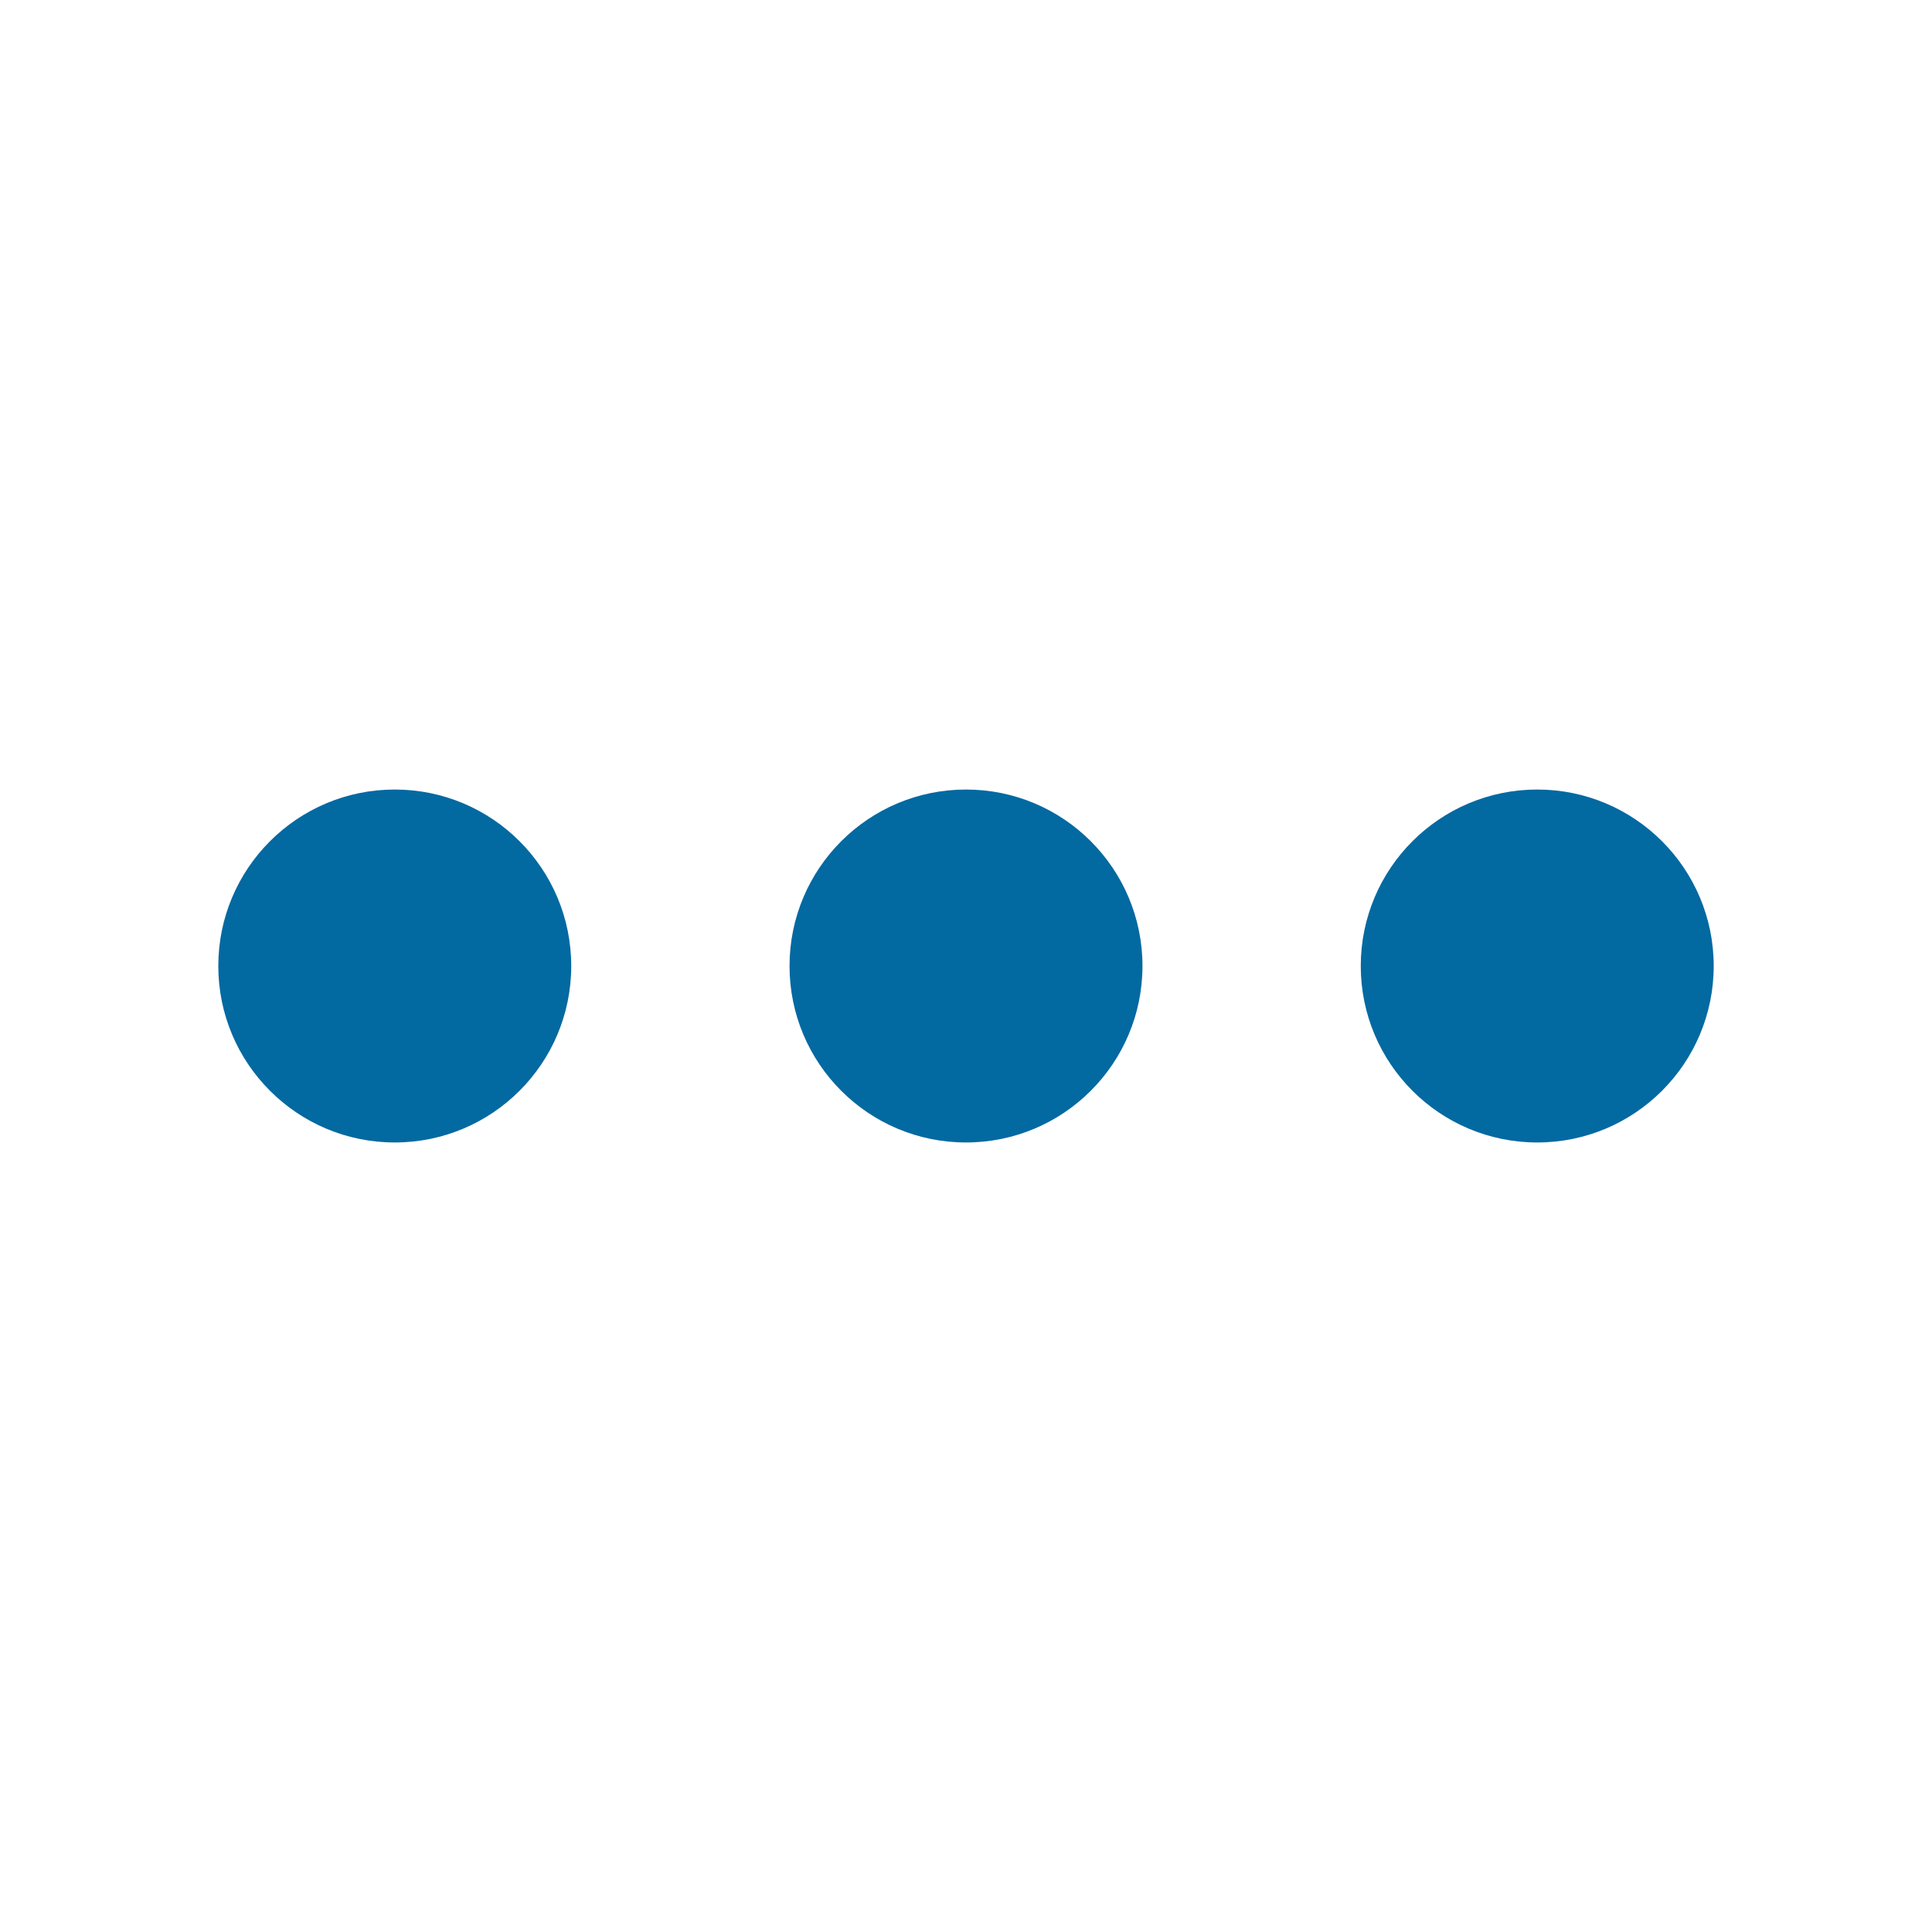
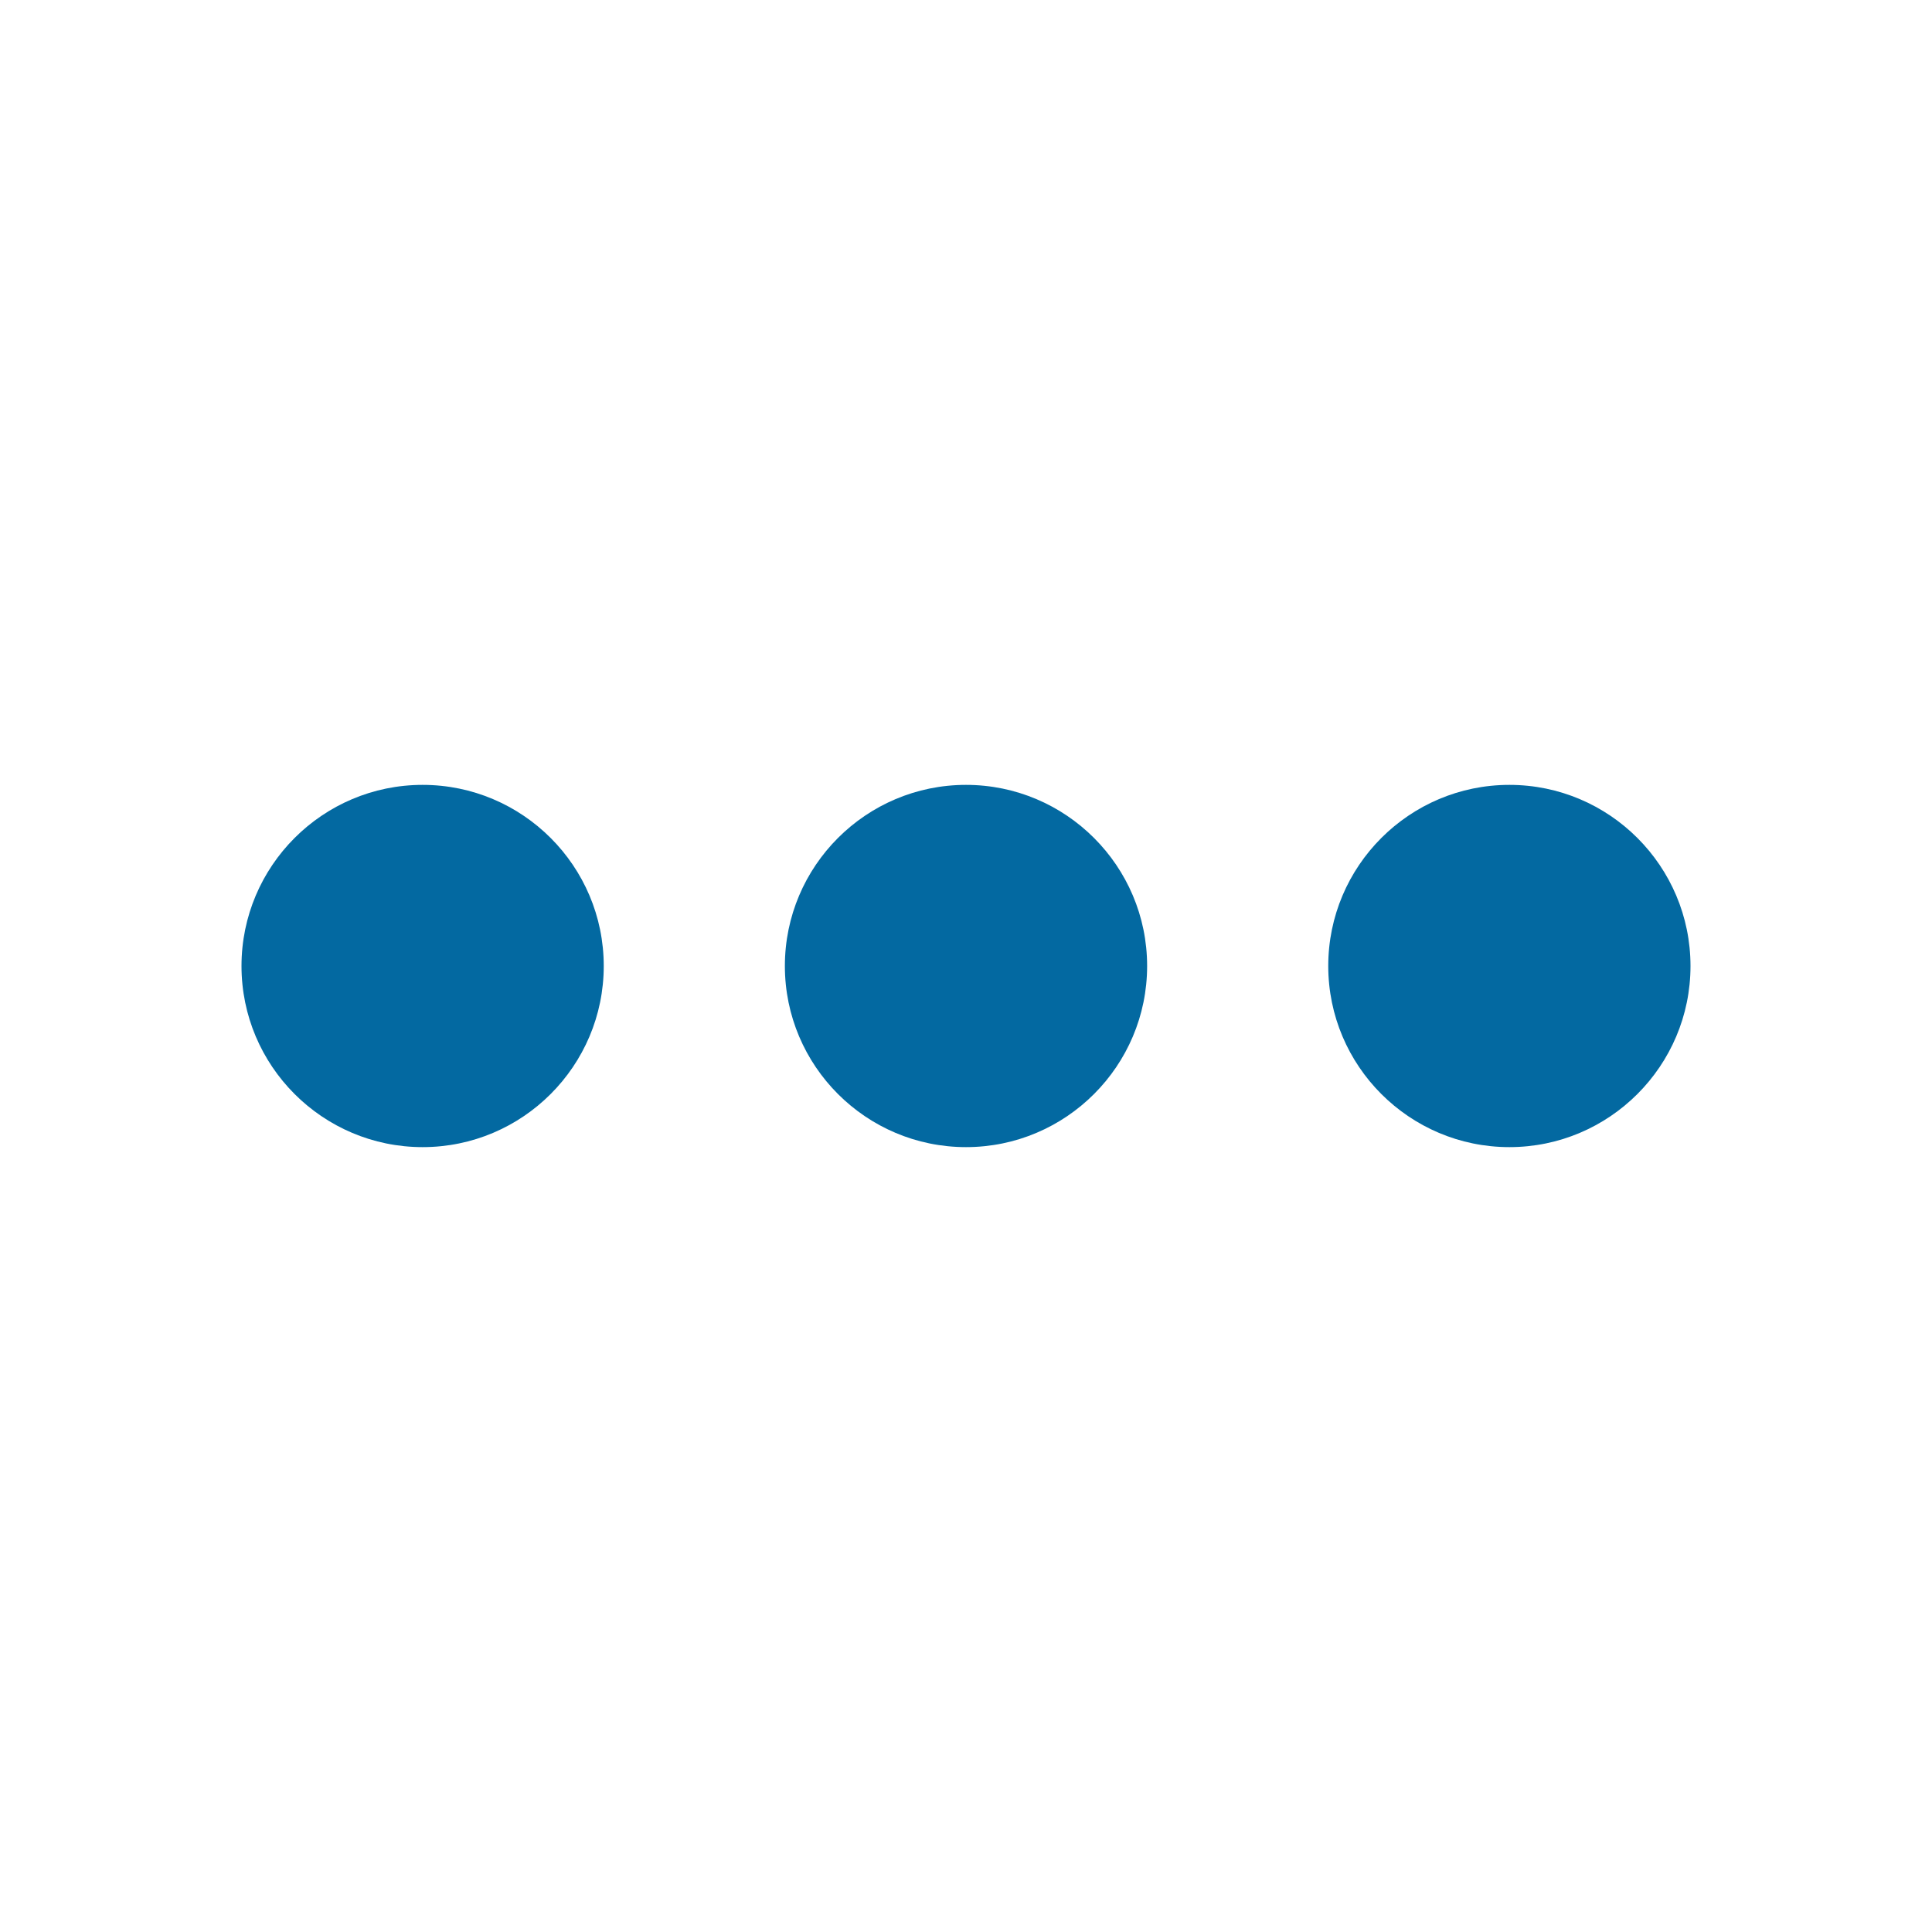
- <svg xmlns="http://www.w3.org/2000/svg" width="48" height="48" viewBox="0 0 12.7 12.7" version="1.1" id="svg1">
-   <defs id="defs1" />
-   <g id="layer1">
-     <circle style="fill:#0369a1;fill-opacity:1;stroke-width:3.6;stroke-linecap:round;stroke-linejoin:round" id="path1" cx="2.595" cy="6.35" r="1.16" />
-     <circle style="fill:#0369a1;fill-opacity:1;stroke-width:3.6;stroke-linecap:round;stroke-linejoin:round" id="path1-4" cx="6.35" cy="6.35" r="1.16" />
-     <circle style="fill:#0369a1;fill-opacity:1;stroke-width:3.6;stroke-linecap:round;stroke-linejoin:round" id="path1-4-0" cx="10.105" cy="6.35" r="1.16" />
-   </g>
+ <svg xmlns="http://www.w3.org/2000/svg" viewBox="0 0 64 64" version="1.1" id="svg1">
+   <defs fill="#337ea9" id="defs1" />
+   <path d="m56,32c0,3.31-2.69,6-6,6s-6-2.69-6-6,2.69-6,6-6,6,2.69,6,6Zm-42-6c-3.31,0-6,2.69-6,6s2.69,6,6,6,6-2.69,6-6-2.69-6-6-6Zm18,0c-3.31,0-6,2.69-6,6s2.69,6,6,6,6-2.69,6-6-2.69-6-6-6Z" fill="#337ea9" id="path1" style="fill:#0369a1;fill-opacity:1" />
</svg>
